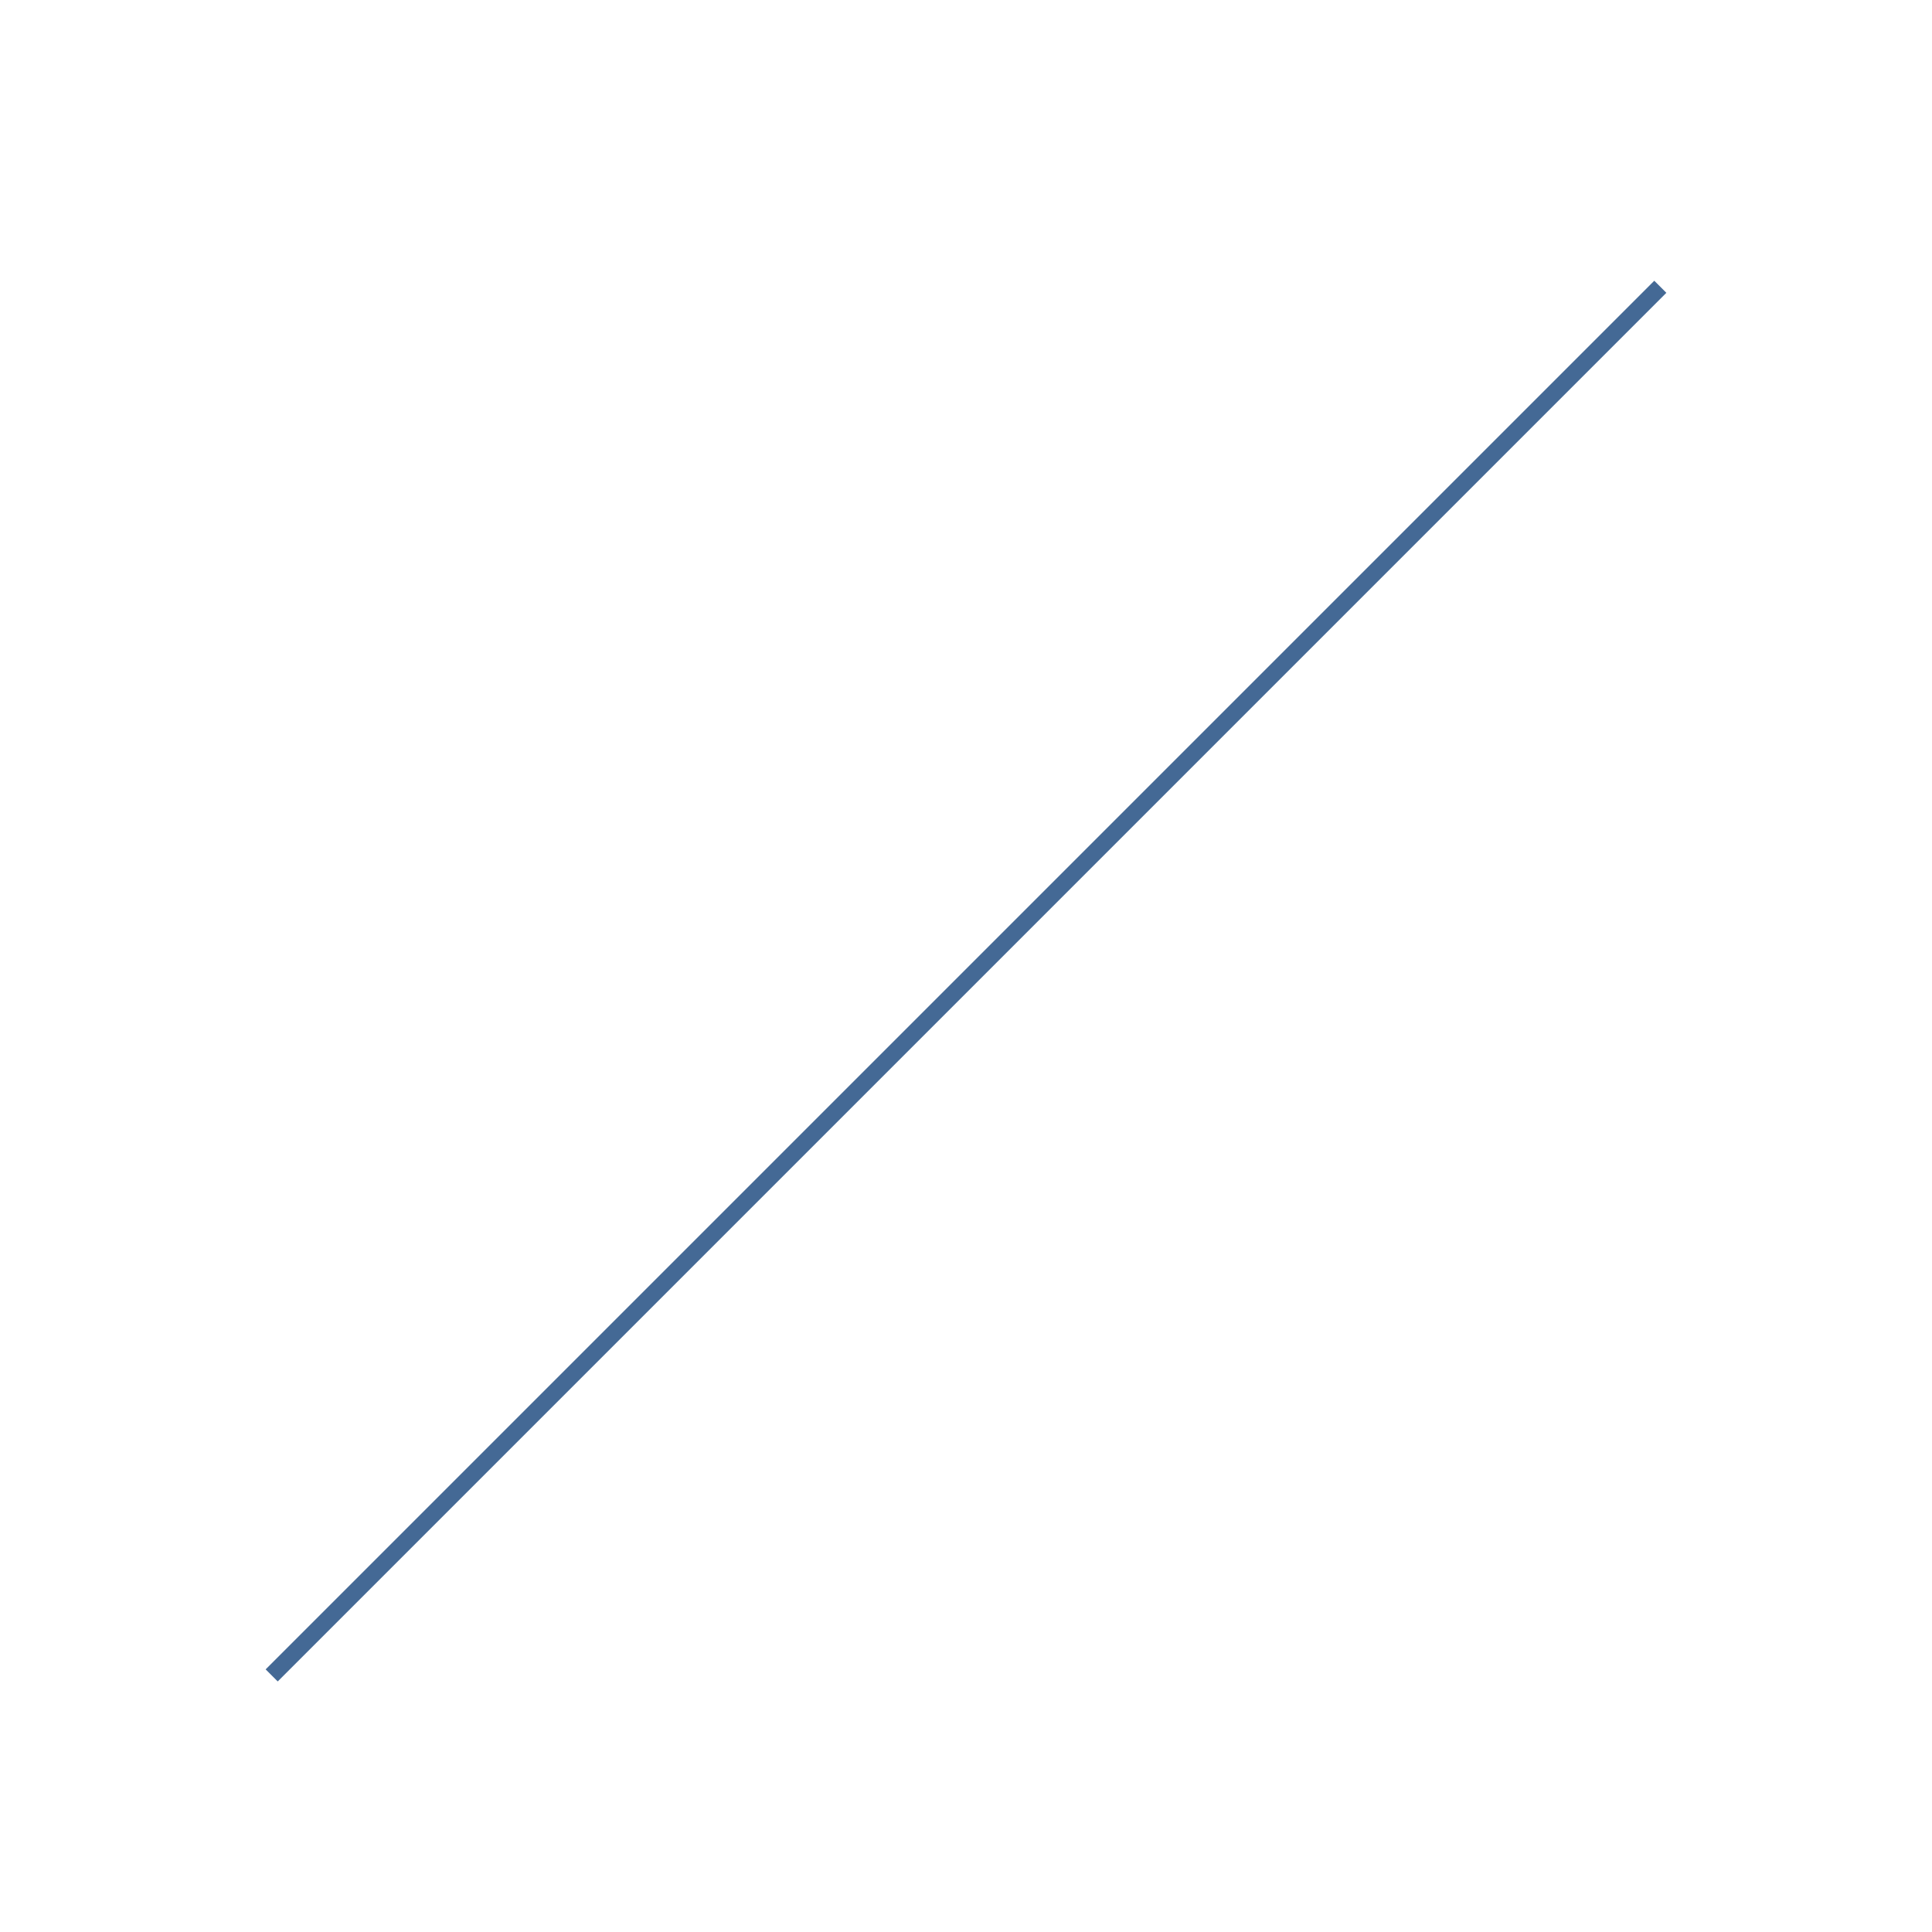
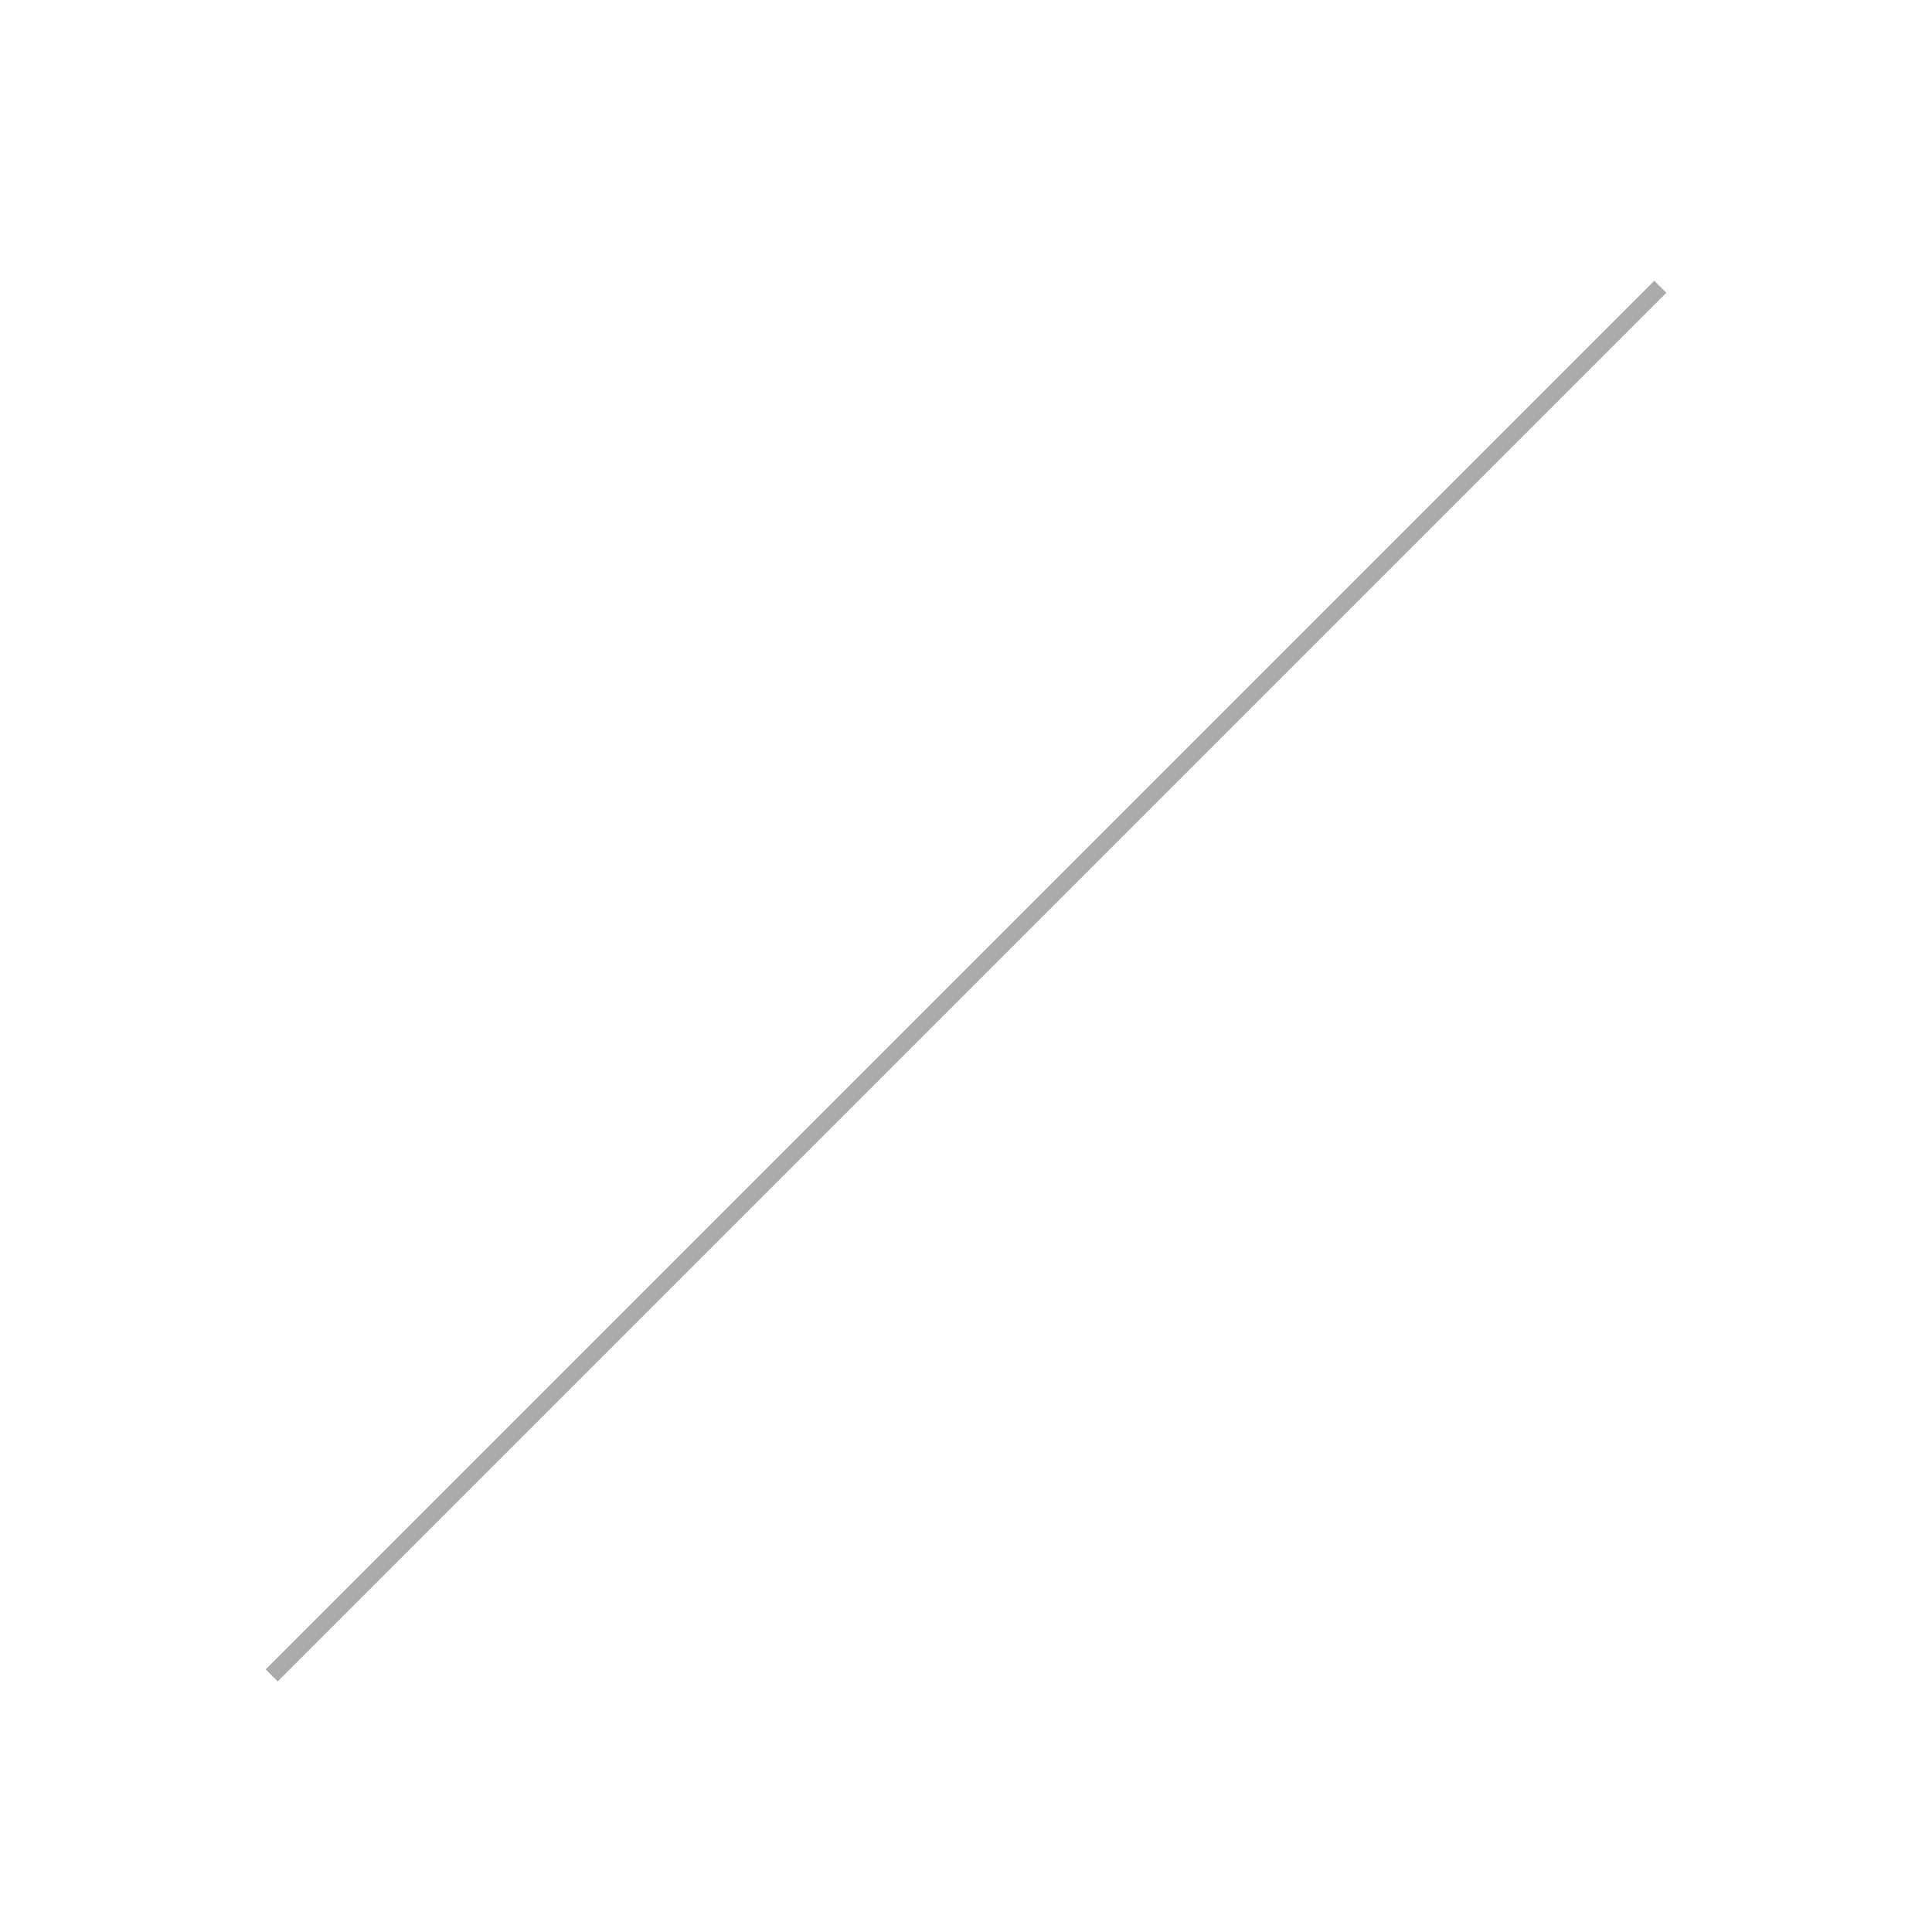
<svg xmlns="http://www.w3.org/2000/svg" version="1.1" id="Layer_1" x="0px" y="0px" viewBox="0 0 64 64" style="enable-background:new 0 0 64 64;" xml:space="preserve">
  <style type="text/css">
	.st0{fill-rule:evenodd;clip-rule:evenodd;}
-         .st0{fill:#446995;}
+         .st0{fill:#aaa;}
</style>
  <path class="st0" d="M54.8,9.3l0.4,0.4l-46,46l-0.4-0.4L54.8,9.3z" />
</svg>
